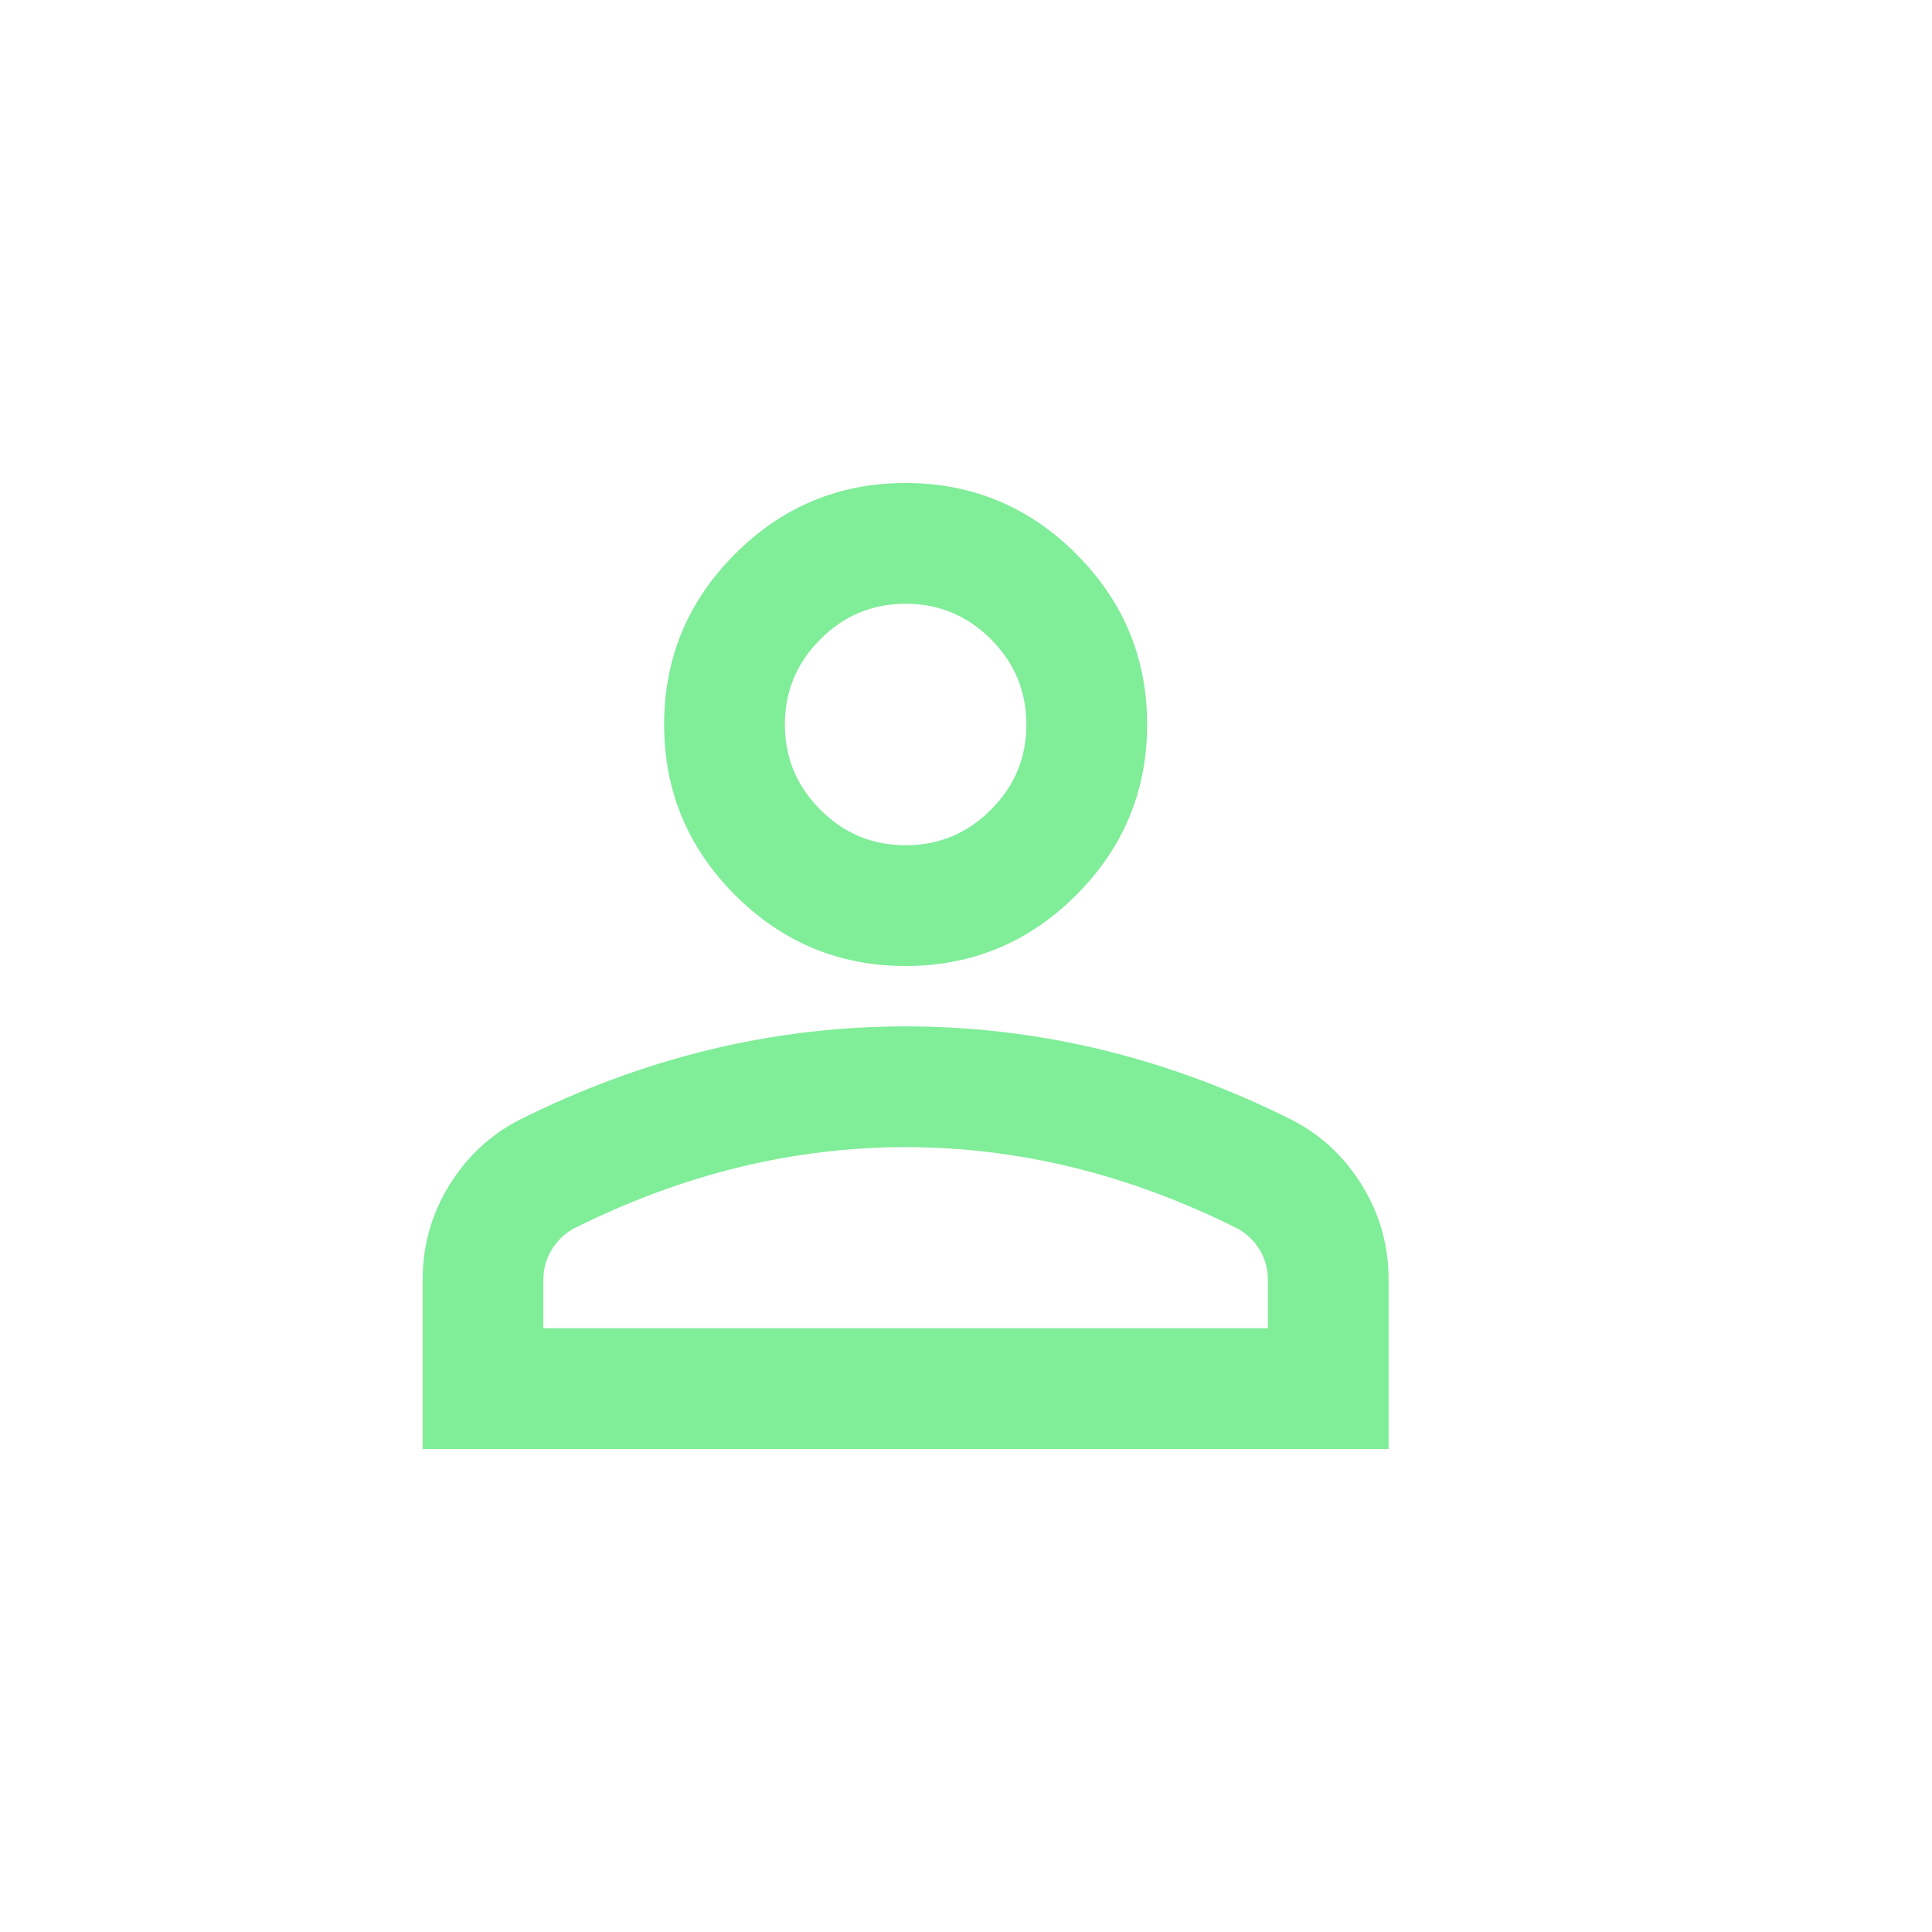
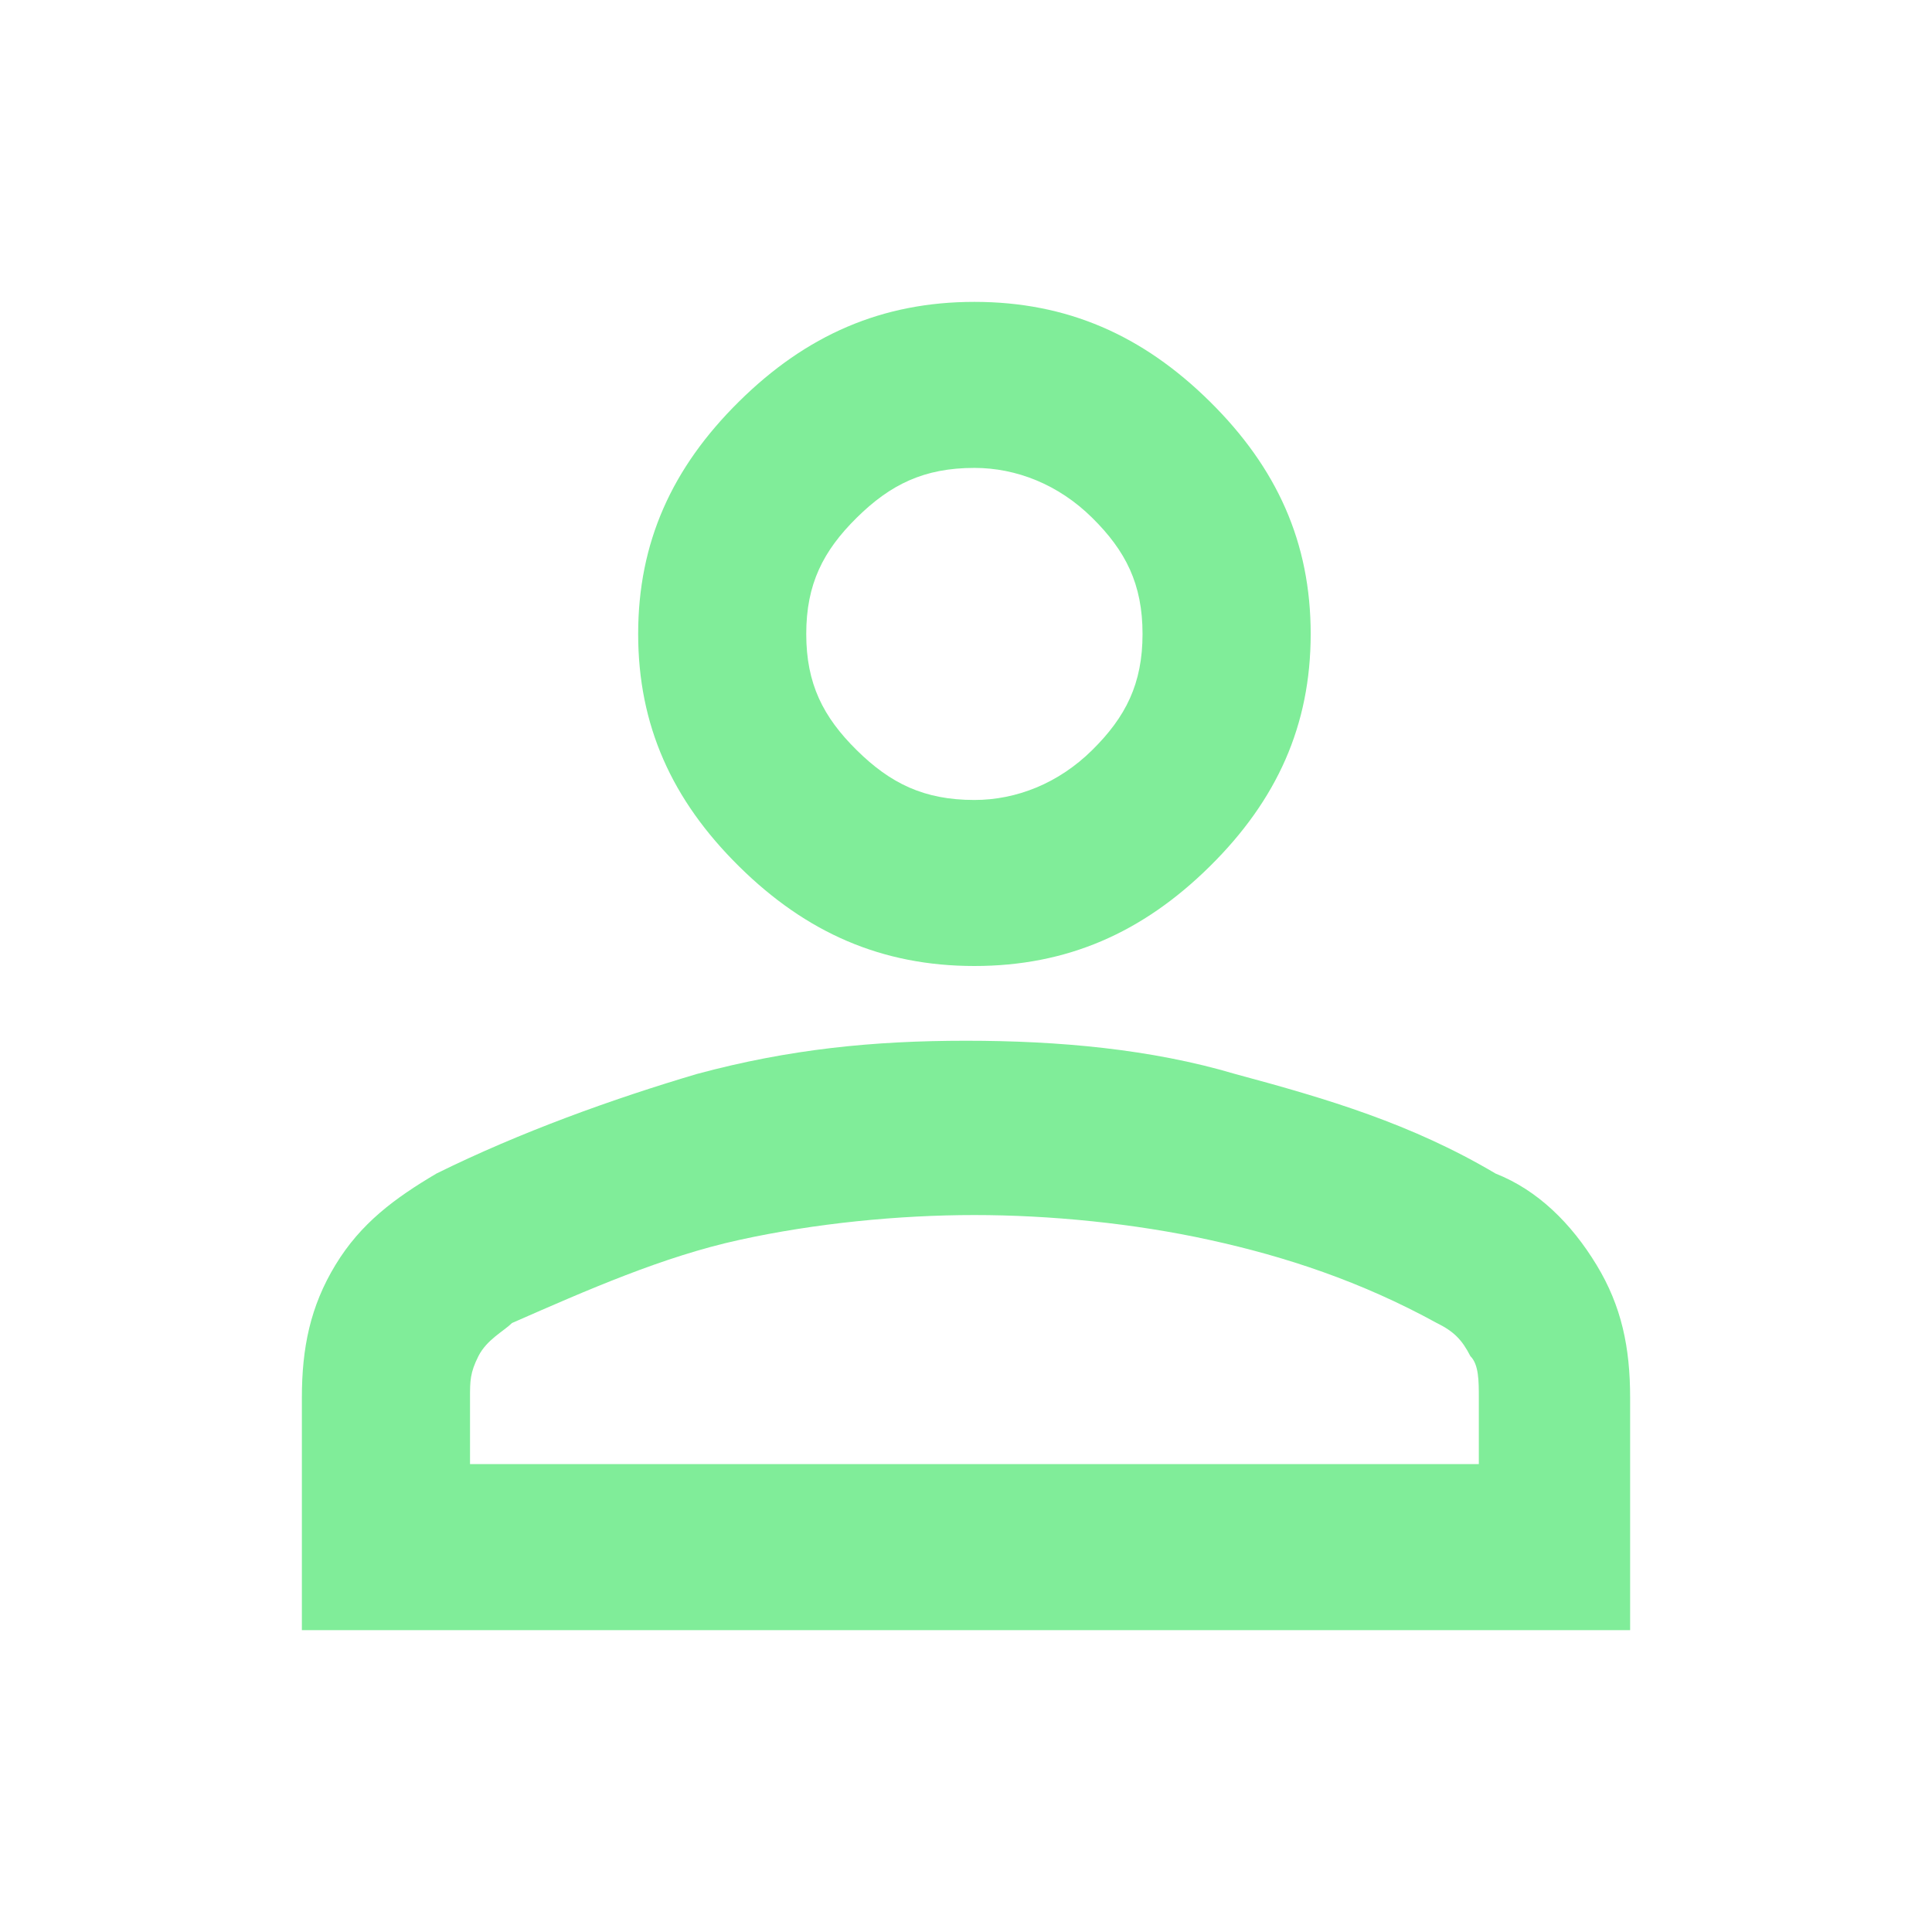
<svg xmlns="http://www.w3.org/2000/svg" width="32" height="32" viewBox="0 0 32 32" fill="none">
-   <path d="M15 16C13.9 16 12.958 15.608 12.175 14.825C11.392 14.042 11 13.1 11 12C11 10.9 11.392 9.958 12.175 9.175C12.958 8.392 13.9 8 15 8C16.1 8 17.042 8.392 17.825 9.175C18.608 9.958 19 10.9 19 12C19 13.1 18.608 14.042 17.825 14.825C17.042 15.608 16.1 16 15 16ZM7 24V21.2C7 20.633 7.146 20.113 7.438 19.637C7.729 19.163 8.117 18.8 8.6 18.55C9.633 18.033 10.683 17.646 11.75 17.387C12.817 17.129 13.9 17 15 17C16.1 17 17.183 17.129 18.25 17.387C19.317 17.646 20.367 18.033 21.4 18.55C21.883 18.8 22.271 19.163 22.562 19.637C22.854 20.113 23 20.633 23 21.2V24H7ZM9 22H21V21.2C21 21.017 20.954 20.85 20.863 20.7C20.771 20.55 20.65 20.433 20.5 20.35C19.6 19.9 18.692 19.562 17.775 19.337C16.858 19.113 15.933 19 15 19C14.067 19 13.142 19.113 12.225 19.337C11.308 19.562 10.4 19.9 9.5 20.35C9.35 20.433 9.229 20.55 9.137 20.7C9.046 20.85 9 21.017 9 21.2V22ZM15 14C15.55 14 16.021 13.804 16.413 13.412C16.804 13.021 17 12.55 17 12C17 11.45 16.804 10.979 16.413 10.588C16.021 10.196 15.55 10 15 10C14.45 10 13.979 10.196 13.588 10.588C13.196 10.979 13 11.45 13 12C13 12.55 13.196 13.021 13.588 13.412C13.979 13.804 14.45 14 15 14Z" fill="#80ED99" />
+   <path d="M16.139 16C14.608 16 13.354 15.45 12.241 14.35C11.127 13.25 10.57 12.012 10.57 10.5C10.57 8.988 11.127 7.75 12.241 6.65C13.354 5.55 14.608 5 16.139 5C17.671 5 18.924 5.55 20.038 6.65C21.152 7.75 21.709 8.988 21.709 10.5C21.709 12.012 21.152 13.25 20.038 14.35C18.924 15.45 17.671 16 16.139 16ZM5 27V23.15C5 22.325 5.139 21.637 5.557 20.95C5.975 20.262 6.532 19.85 7.228 19.438C8.62 18.75 10.152 18.2 11.544 17.788C13.076 17.375 14.468 17.238 16 17.238C17.532 17.238 19.063 17.375 20.456 17.788C21.987 18.2 23.38 18.613 24.772 19.438C25.468 19.712 26.025 20.262 26.443 20.95C26.861 21.637 27 22.325 27 23.15V27H5ZM7.785 24.25H24.494V23.15C24.494 22.875 24.494 22.6 24.354 22.462C24.215 22.188 24.076 22.05 23.797 21.913C22.544 21.225 21.291 20.812 20.038 20.538C18.785 20.262 17.392 20.125 16.139 20.125C14.886 20.125 13.494 20.262 12.241 20.538C10.987 20.812 9.734 21.363 8.481 21.913C8.342 22.05 8.063 22.188 7.924 22.462C7.785 22.738 7.785 22.875 7.785 23.15V24.25ZM16.139 13.25C16.835 13.25 17.532 12.975 18.089 12.425C18.646 11.875 18.924 11.325 18.924 10.5C18.924 9.675 18.646 9.125 18.089 8.575C17.532 8.025 16.835 7.75 16.139 7.75C15.304 7.75 14.747 8.025 14.19 8.575C13.633 9.125 13.354 9.675 13.354 10.5C13.354 11.325 13.633 11.875 14.19 12.425C14.747 12.975 15.304 13.25 16.139 13.25Z" fill="#80ED99" />
</svg>
